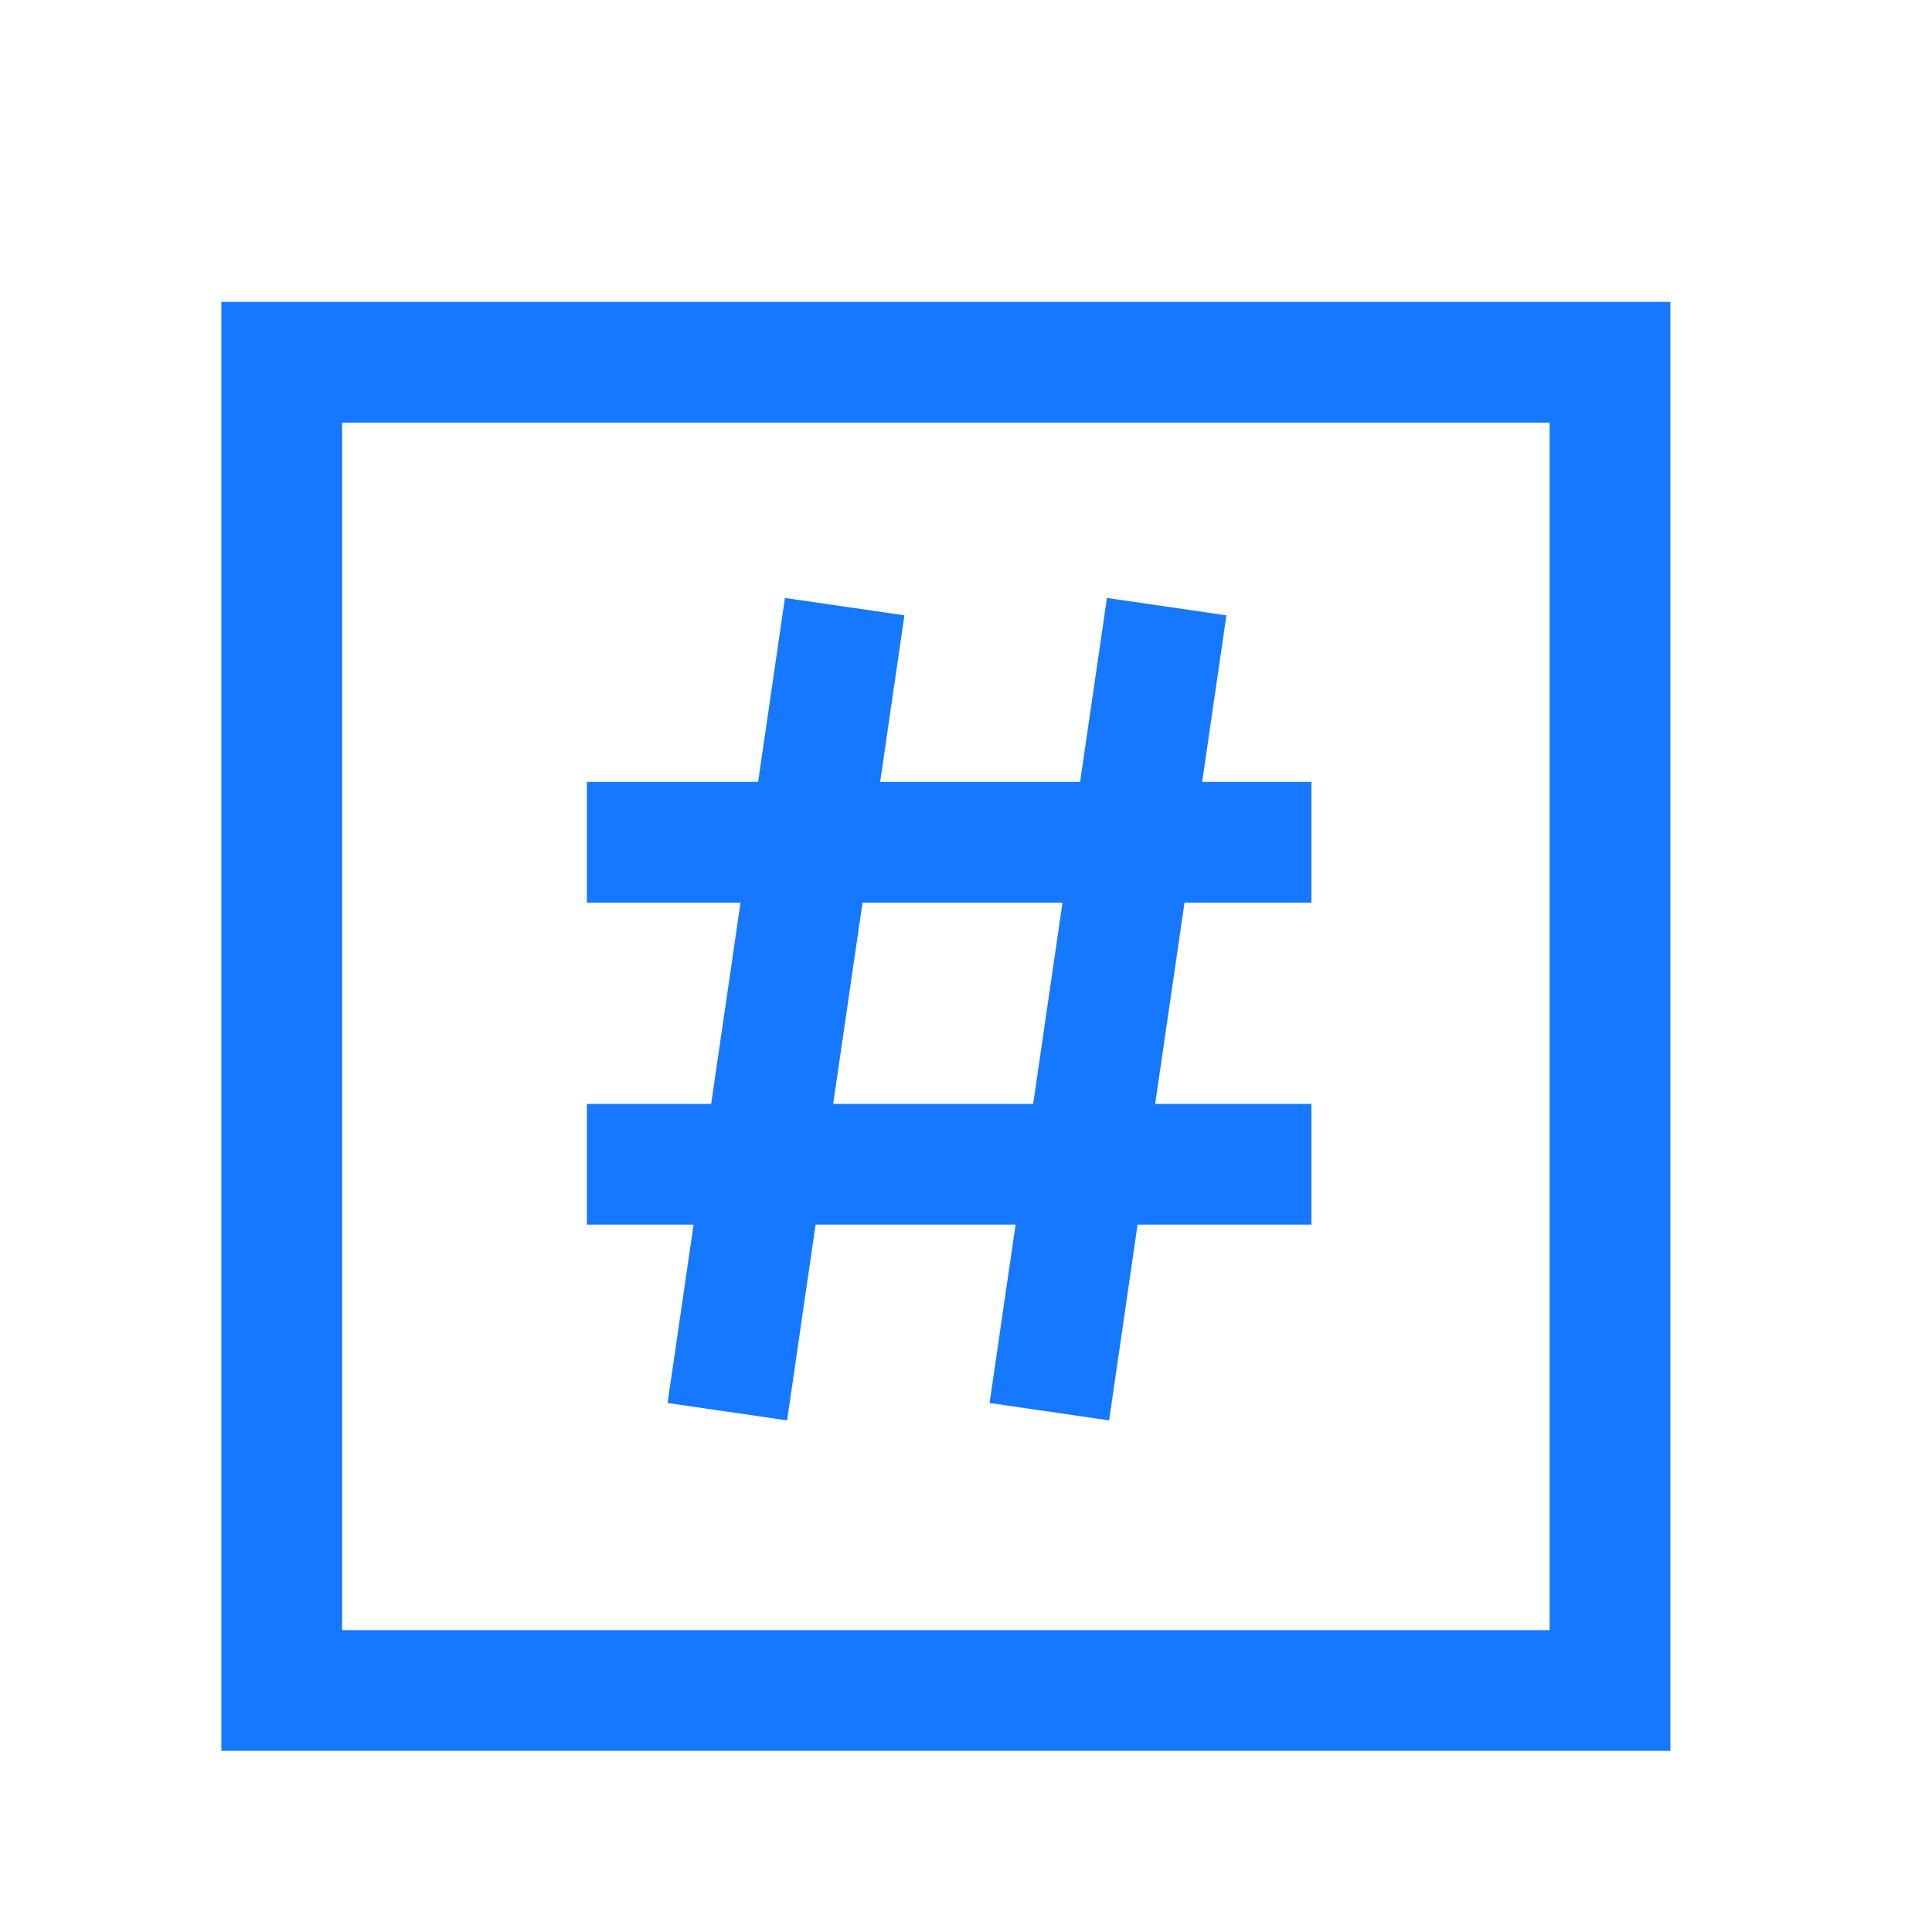
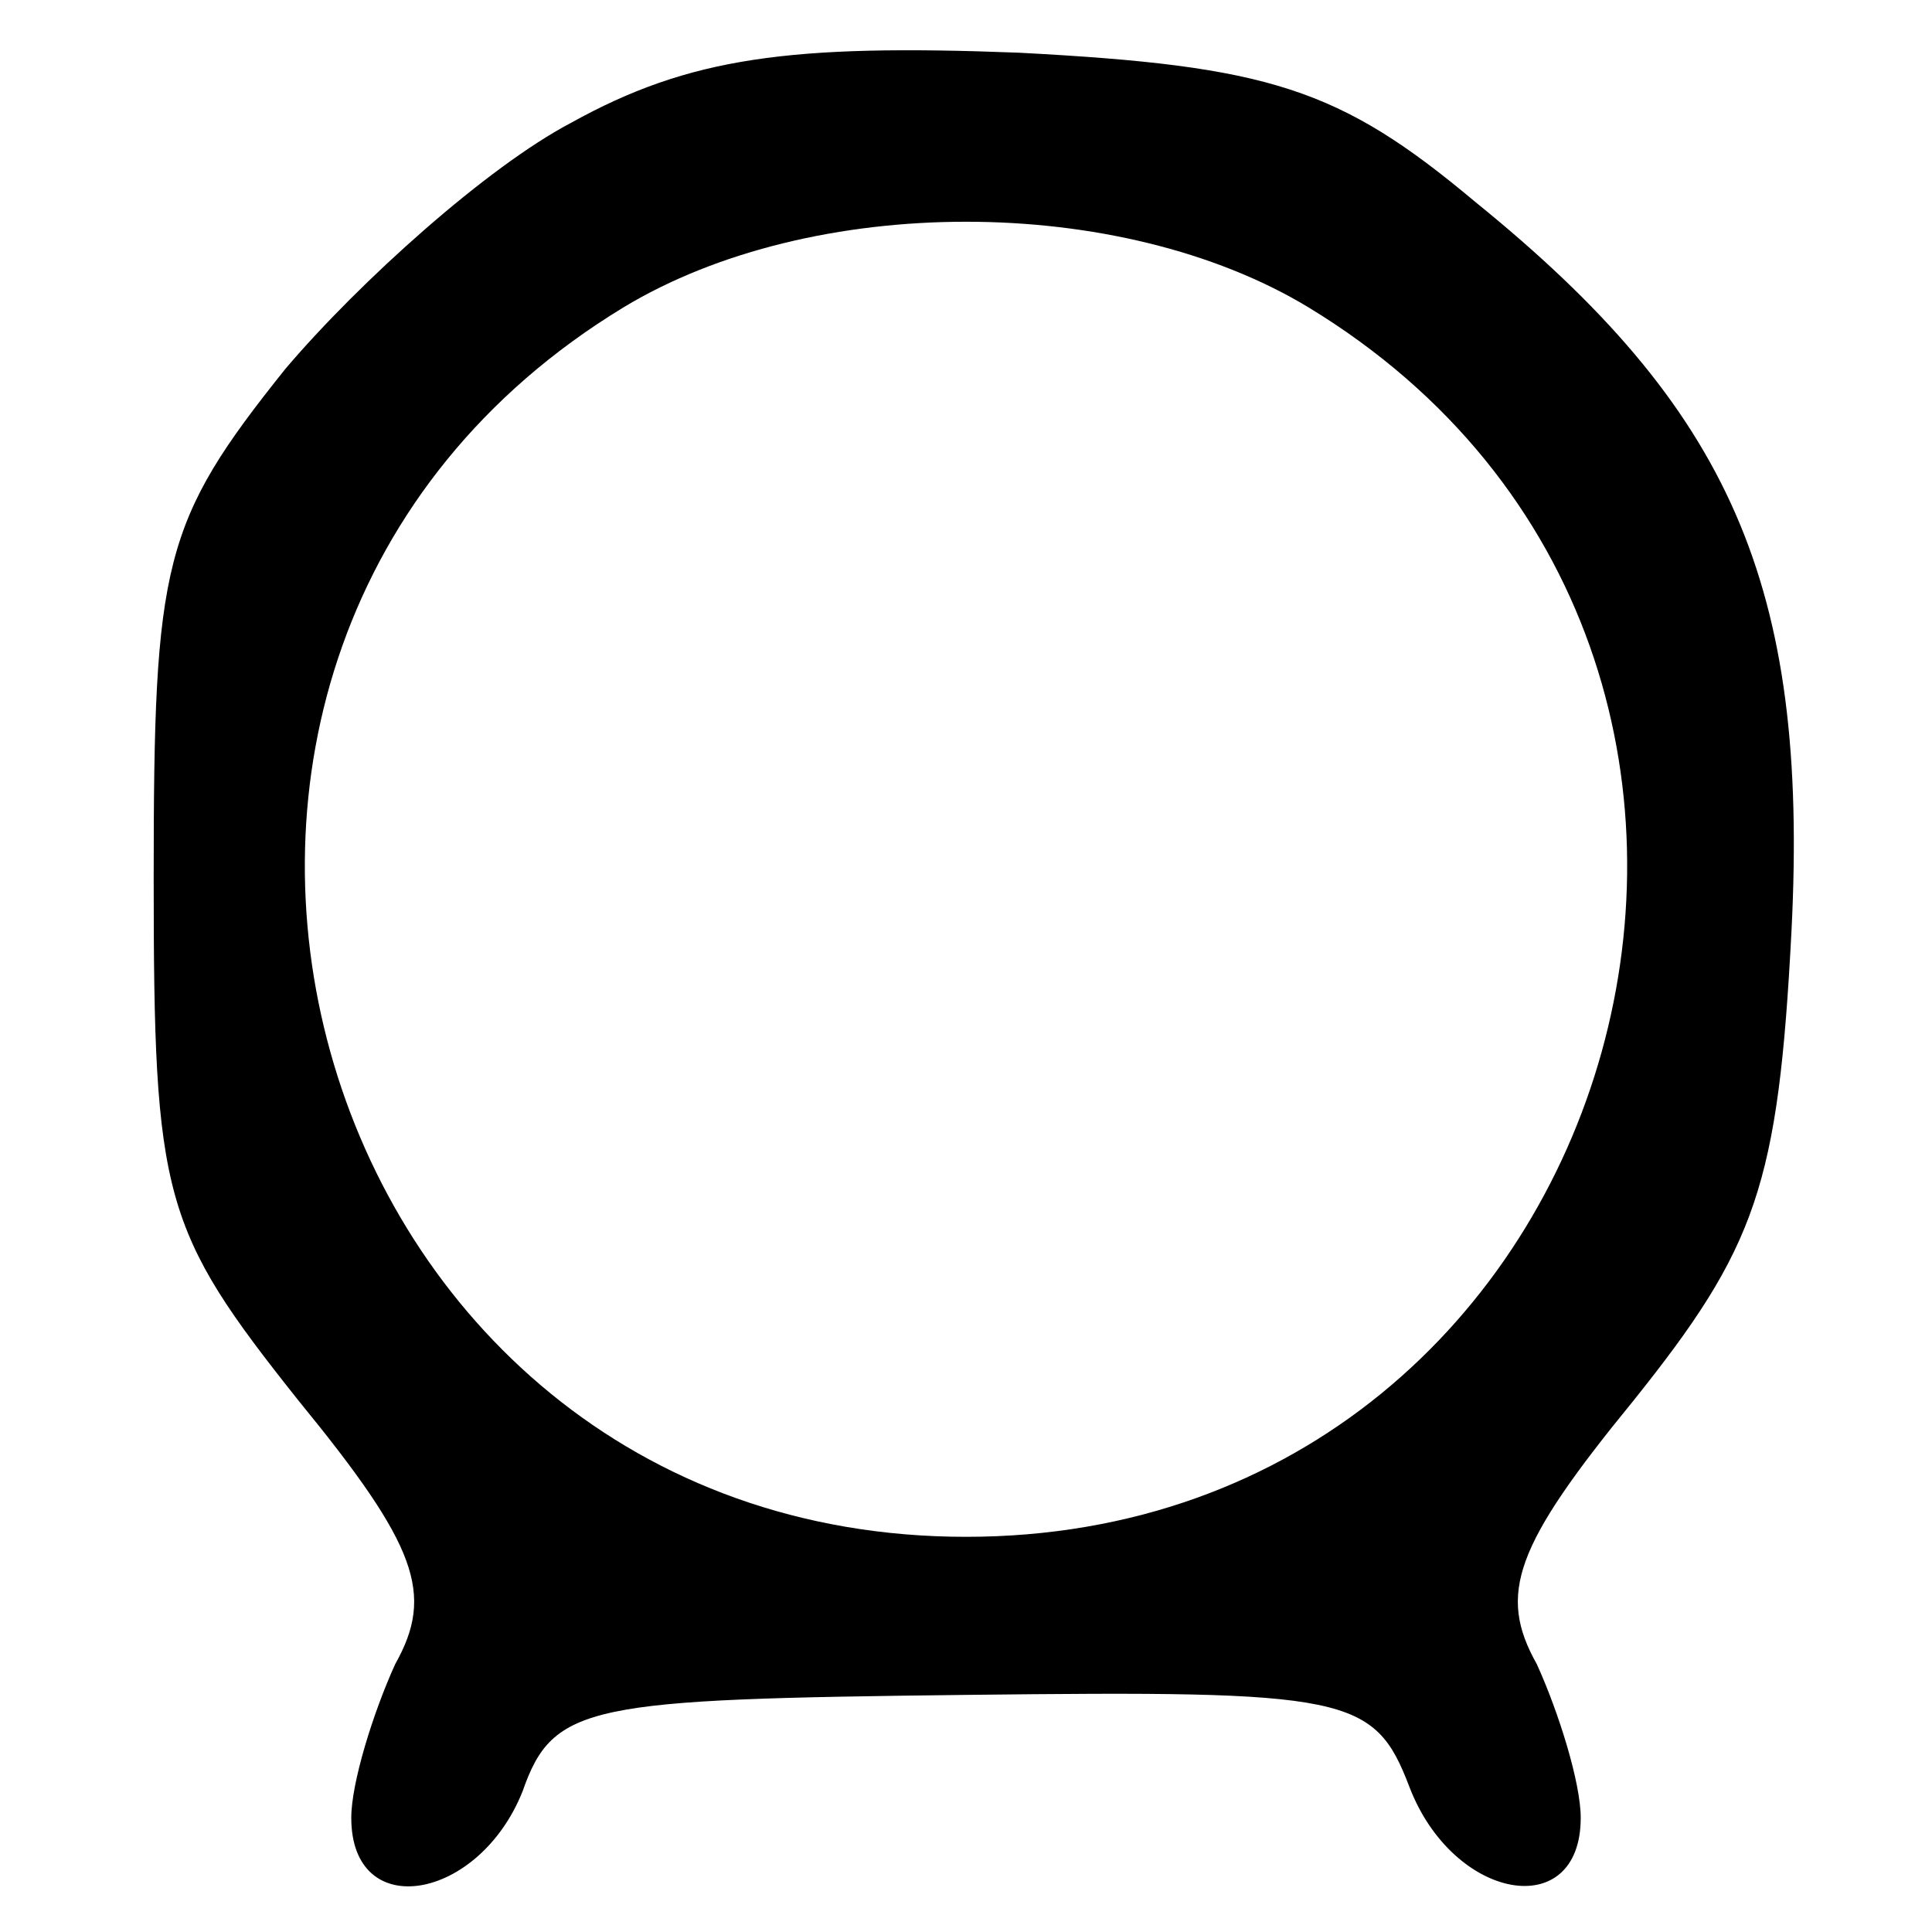
- <svg xmlns="http://www.w3.org/2000/svg" t="1616329709628" class="icon" viewBox="0 0 1024 1024" version="1.1" p-id="1764" width="200" height="200">
-   <defs>
-     <style type="text/css" />
-   </defs>
-   <path d="M885.333 160v768h-768v-768h768z m-64 64h-640v640h640v-640z m-234.624 92.928l63.317 9.216-12.864 88.277h57.899v64h-67.243l-15.552 106.667h82.795v64h-92.117l-15.104 103.744-63.339-9.216 13.781-94.528h-106.005l-15.104 103.744-63.339-9.216 13.781-94.528h-56.555v-64h65.877l15.552-106.667h-81.429v-64h90.752l14.229-97.493 63.317 9.216-12.864 88.277h105.984l14.229-97.493z m-39.104 268.16l15.552-106.667h-106.005l-15.552 106.667h106.005z" fill="#1677FF" p-id="1765" />
+ <svg xmlns="http://www.w3.org/2000/svg" version="1.0" width="44pt" height="44pt" viewBox="0 0 44 44" preserveAspectRatio="xMidYMid meet">
+   <g transform="translate(0,44) scale(0.1,-0.1)" fill="#000000" stroke="none">
+     <path d="M130 412 c-19 -10 -48 -36 -65 -56 -28 -35 -30 -44 -30 -116 0 -73 2 -80 33 -119 27 -33 31 -44 22 -60 -5 -11 -10 -27 -10 -35 0 -24 29 -19 39 6 7 20 15 21 101 22 87 1 93 0 101 -21 10 -26 39 -31 39 -7 0 8 -5 24 -10 35 -9 16 -5 27 22 60 28 35 33 49 36 107 4 79 -14 119 -72 166 -31 26 -47 31 -104 34 -52 2 -75 -1 -102 -16z m168 -42 c130 -79 74 -280 -78 -280 -152 0 -208 201 -78 280 43 26 113 26 156 0z" />
+   </g>
</svg>
